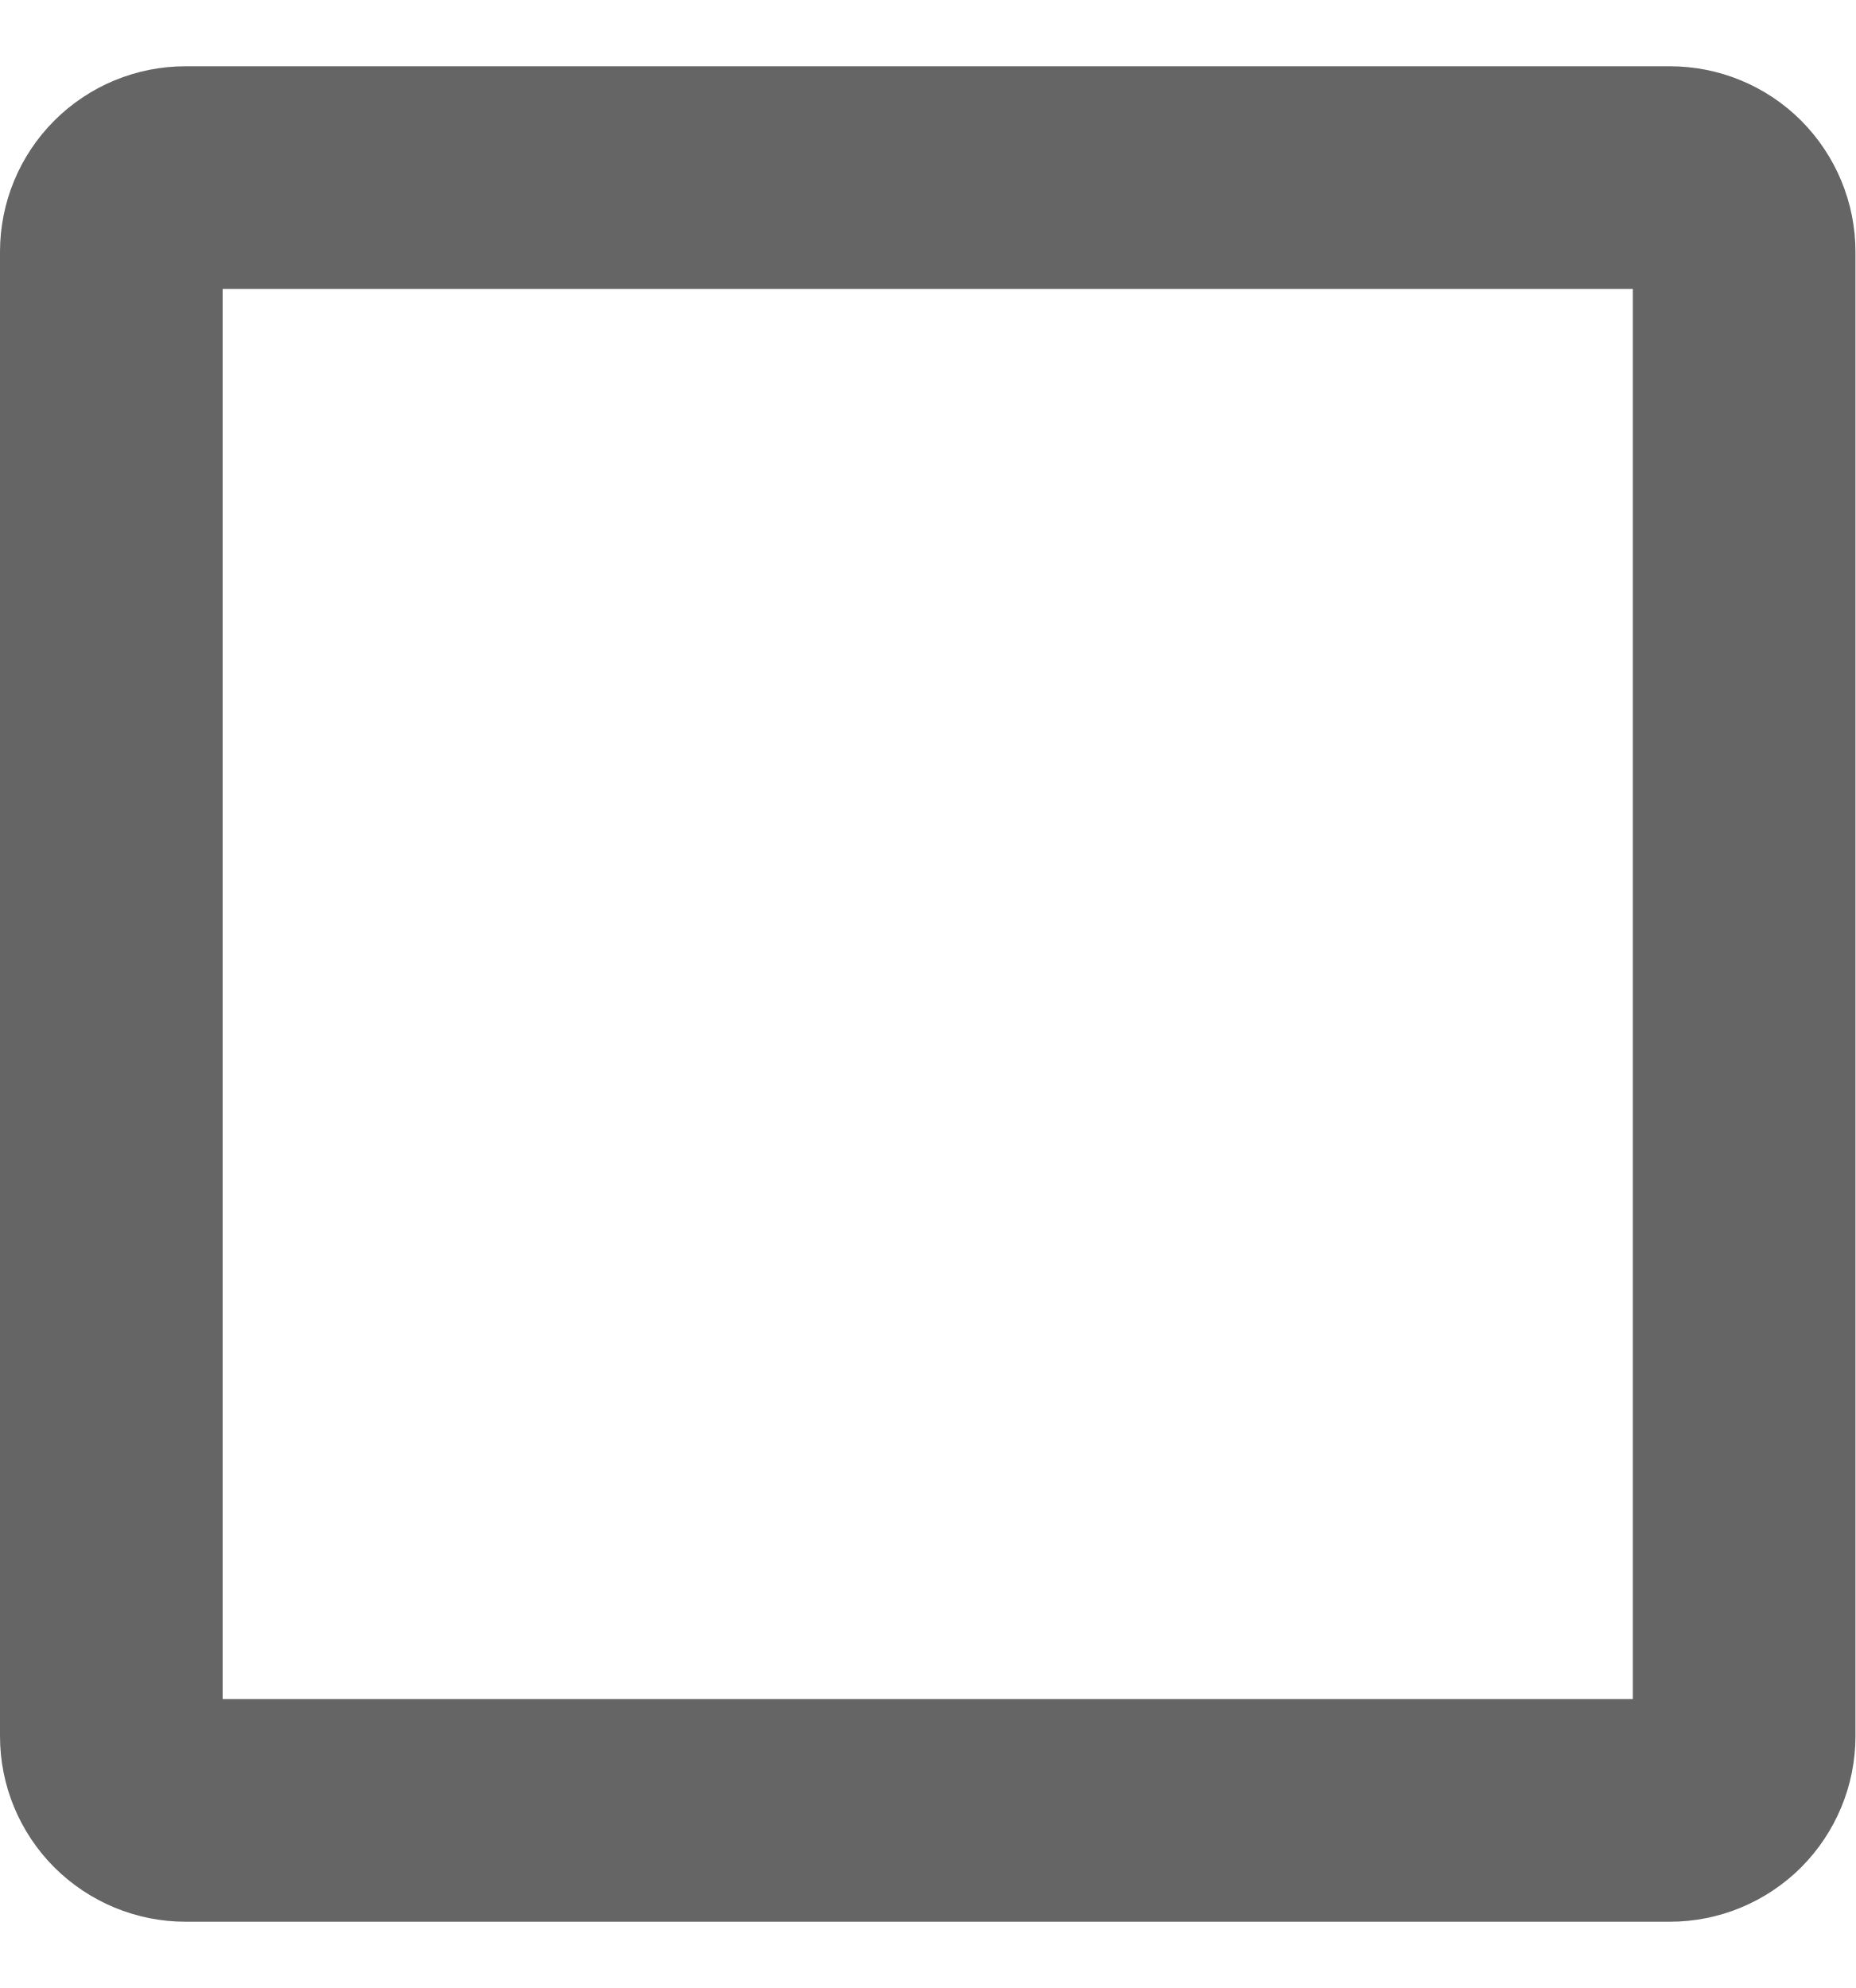
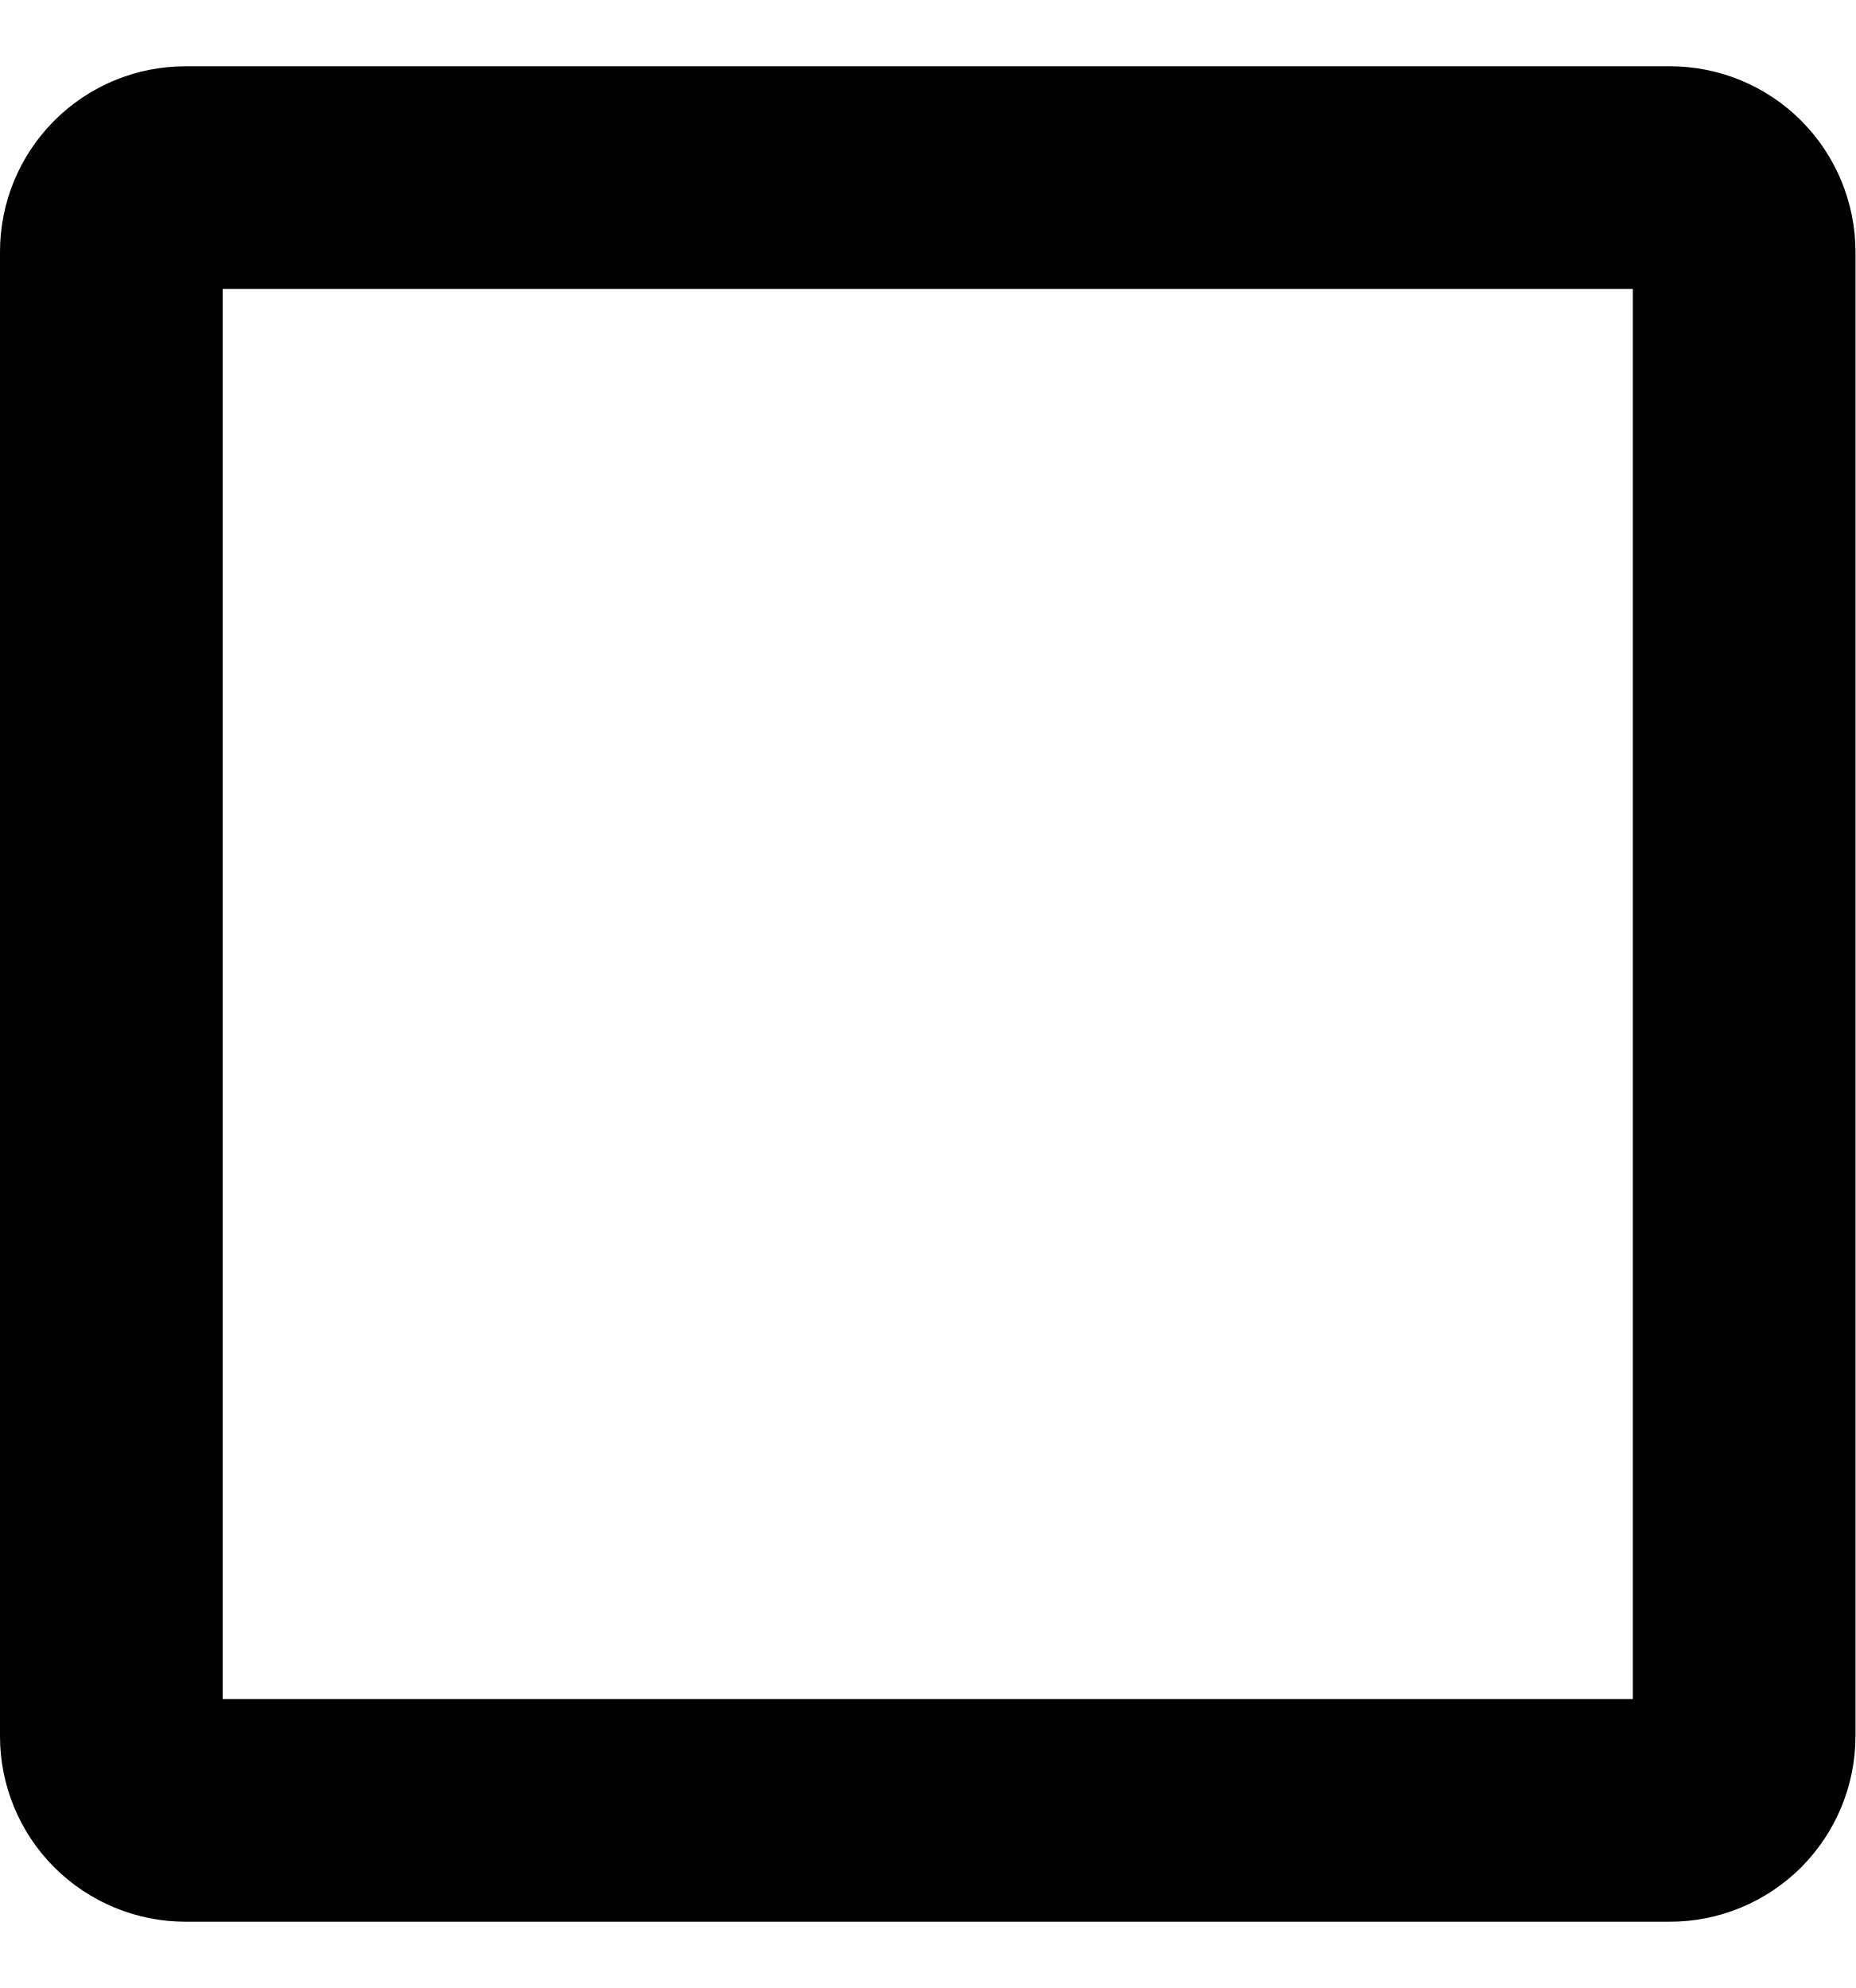
<svg xmlns="http://www.w3.org/2000/svg" width="14" height="15" viewBox="0 0 14 15" fill="none">
-   <path d="M14 1.9V13.1C14 13.471 13.852 13.827 13.59 14.09C13.327 14.352 12.971 14.5 12.6 14.5H1.4C1.029 14.5 0.673 14.352 0.41 14.09C0.147 13.827 0 13.471 0 13.1V1.9C0 1.529 0.147 1.173 0.41 0.91C0.673 0.647 1.029 0.5 1.4 0.5H12.6C12.971 0.5 13.327 0.647 13.59 0.91C13.852 1.173 14 1.529 14 1.9ZM12.32 2.18H1.68V12.82H12.32V2.18Z" fill="#656565" />
+   <path d="M14 1.9V13.1C14 13.471 13.852 13.827 13.59 14.09C13.327 14.352 12.971 14.5 12.6 14.5H1.4C1.029 14.5 0.673 14.352 0.41 14.09C0.147 13.827 0 13.471 0 13.1V1.9C0 1.529 0.147 1.173 0.41 0.91C0.673 0.647 1.029 0.5 1.4 0.5H12.6C12.971 0.5 13.327 0.647 13.59 0.91C13.852 1.173 14 1.529 14 1.9ZM12.32 2.18H1.68V12.82H12.32V2.18Z" fill="currentColor" />
</svg>
